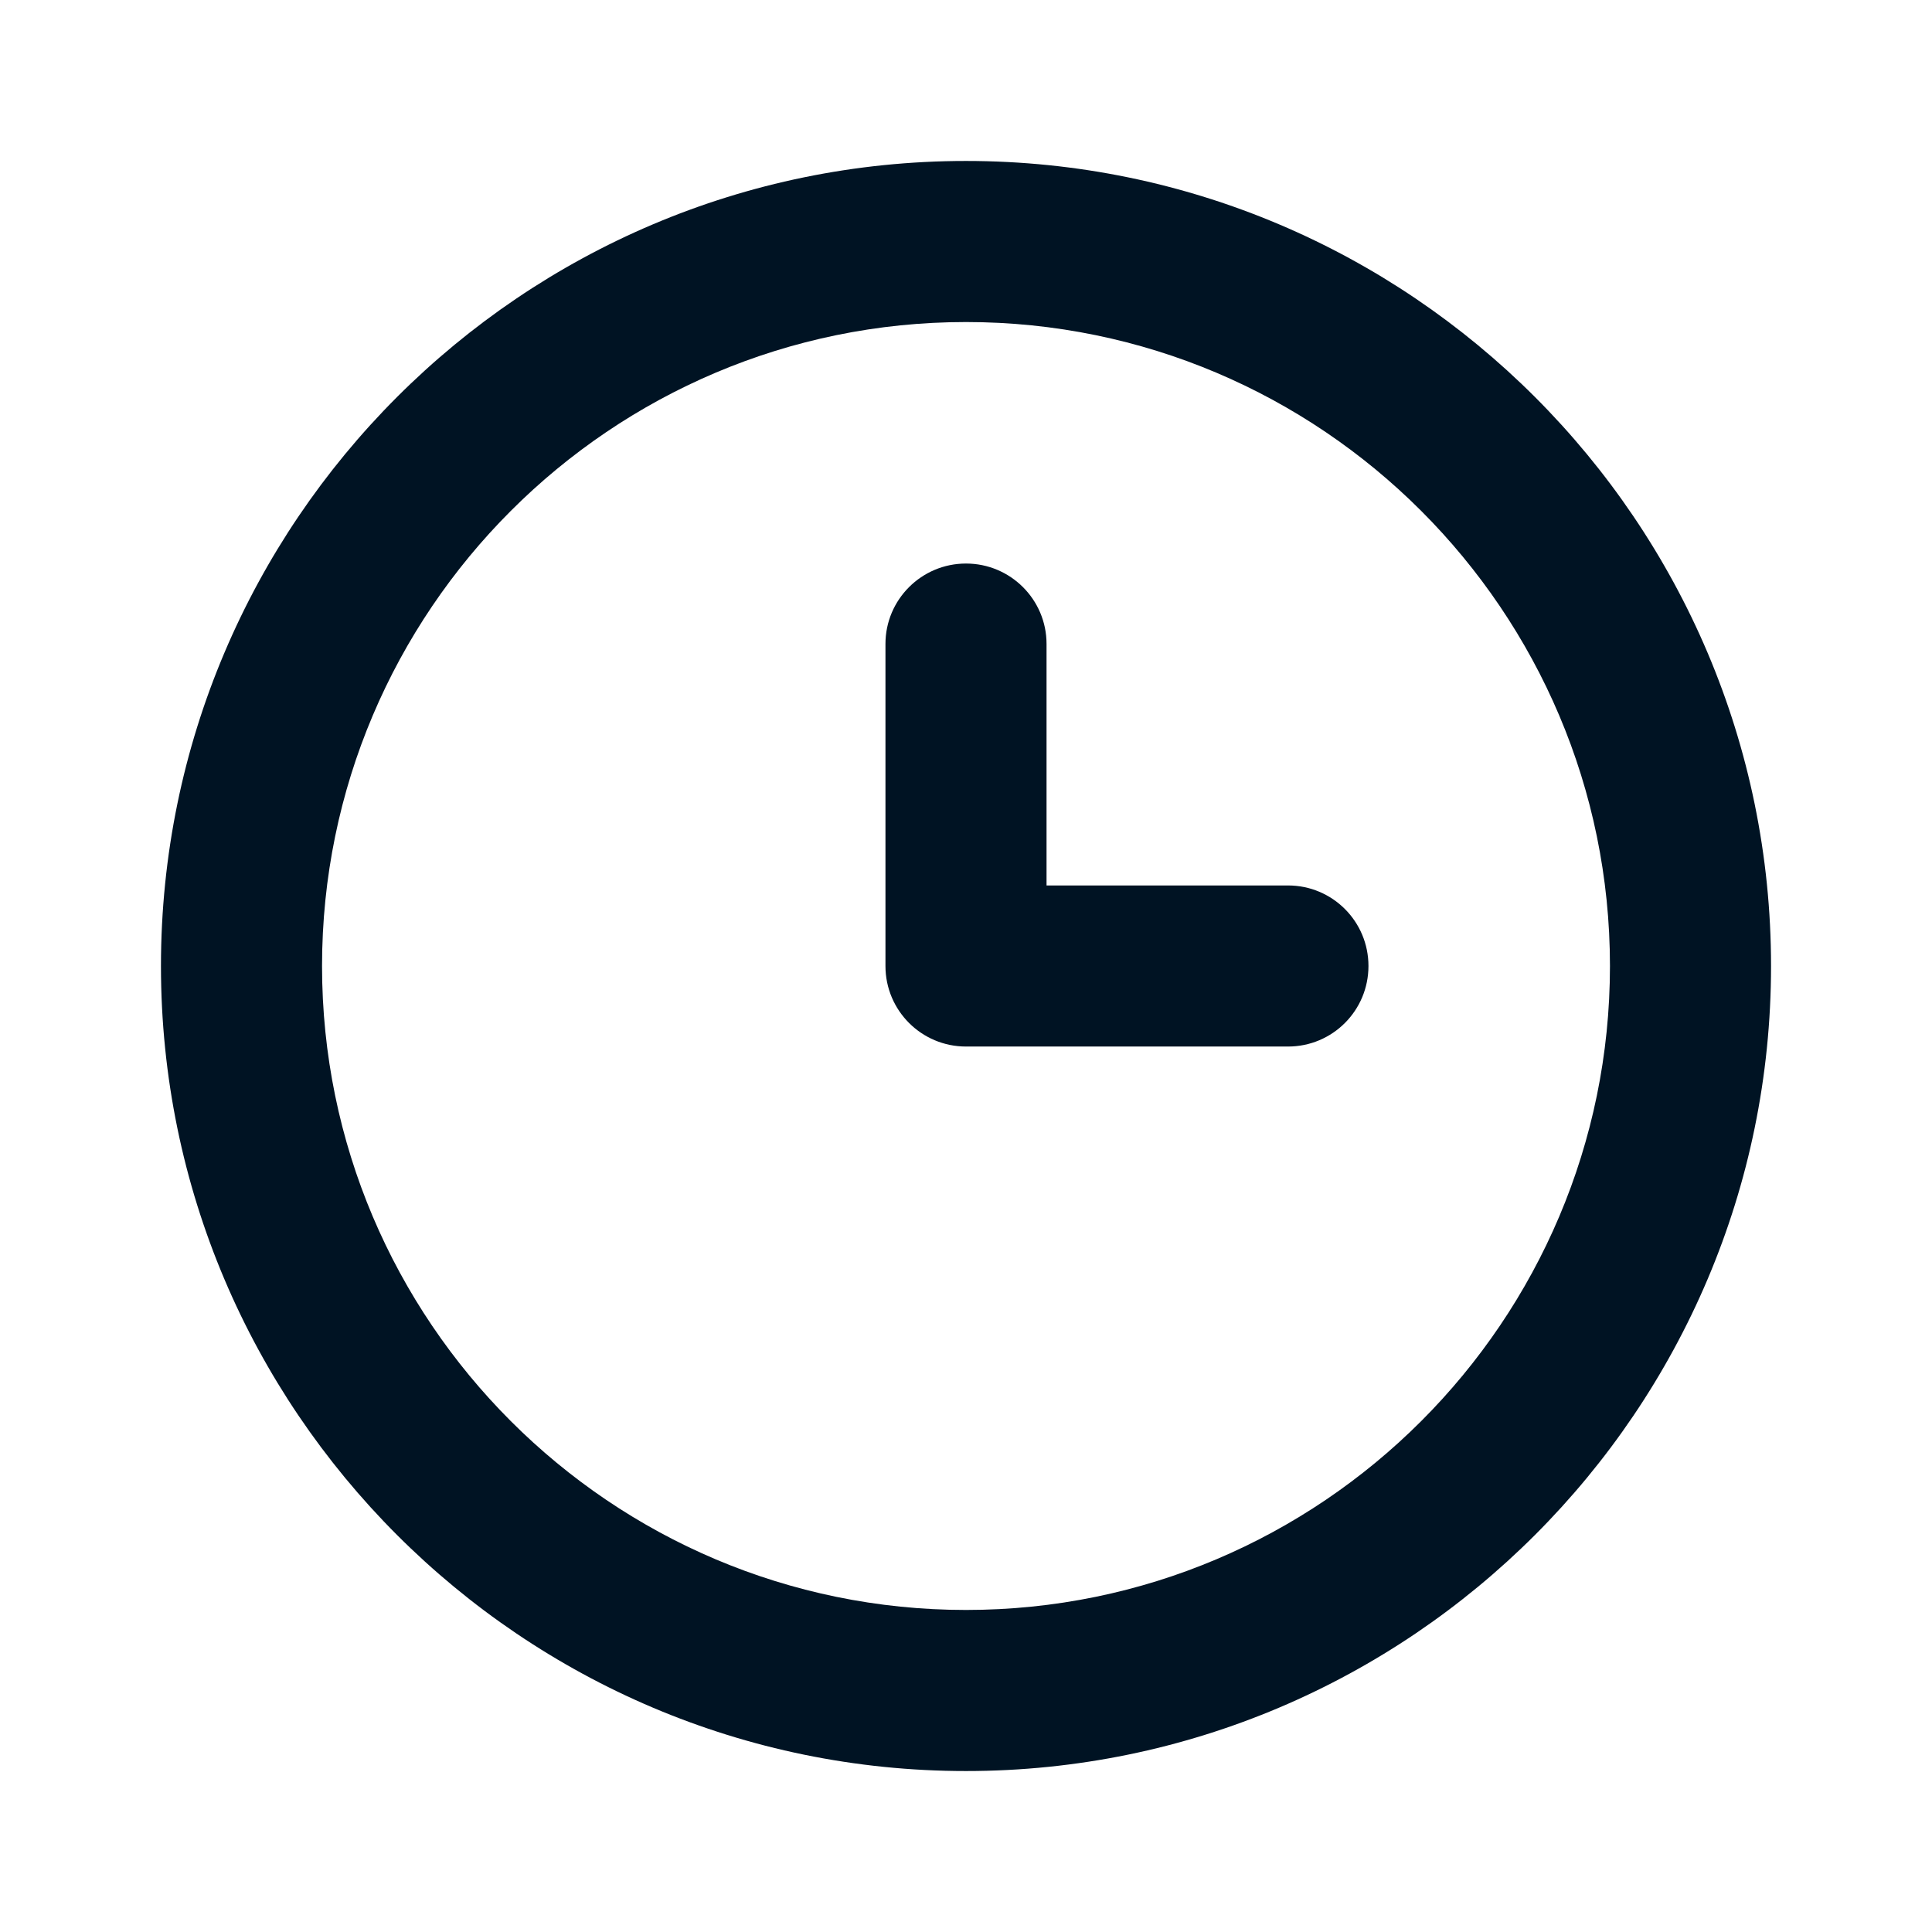
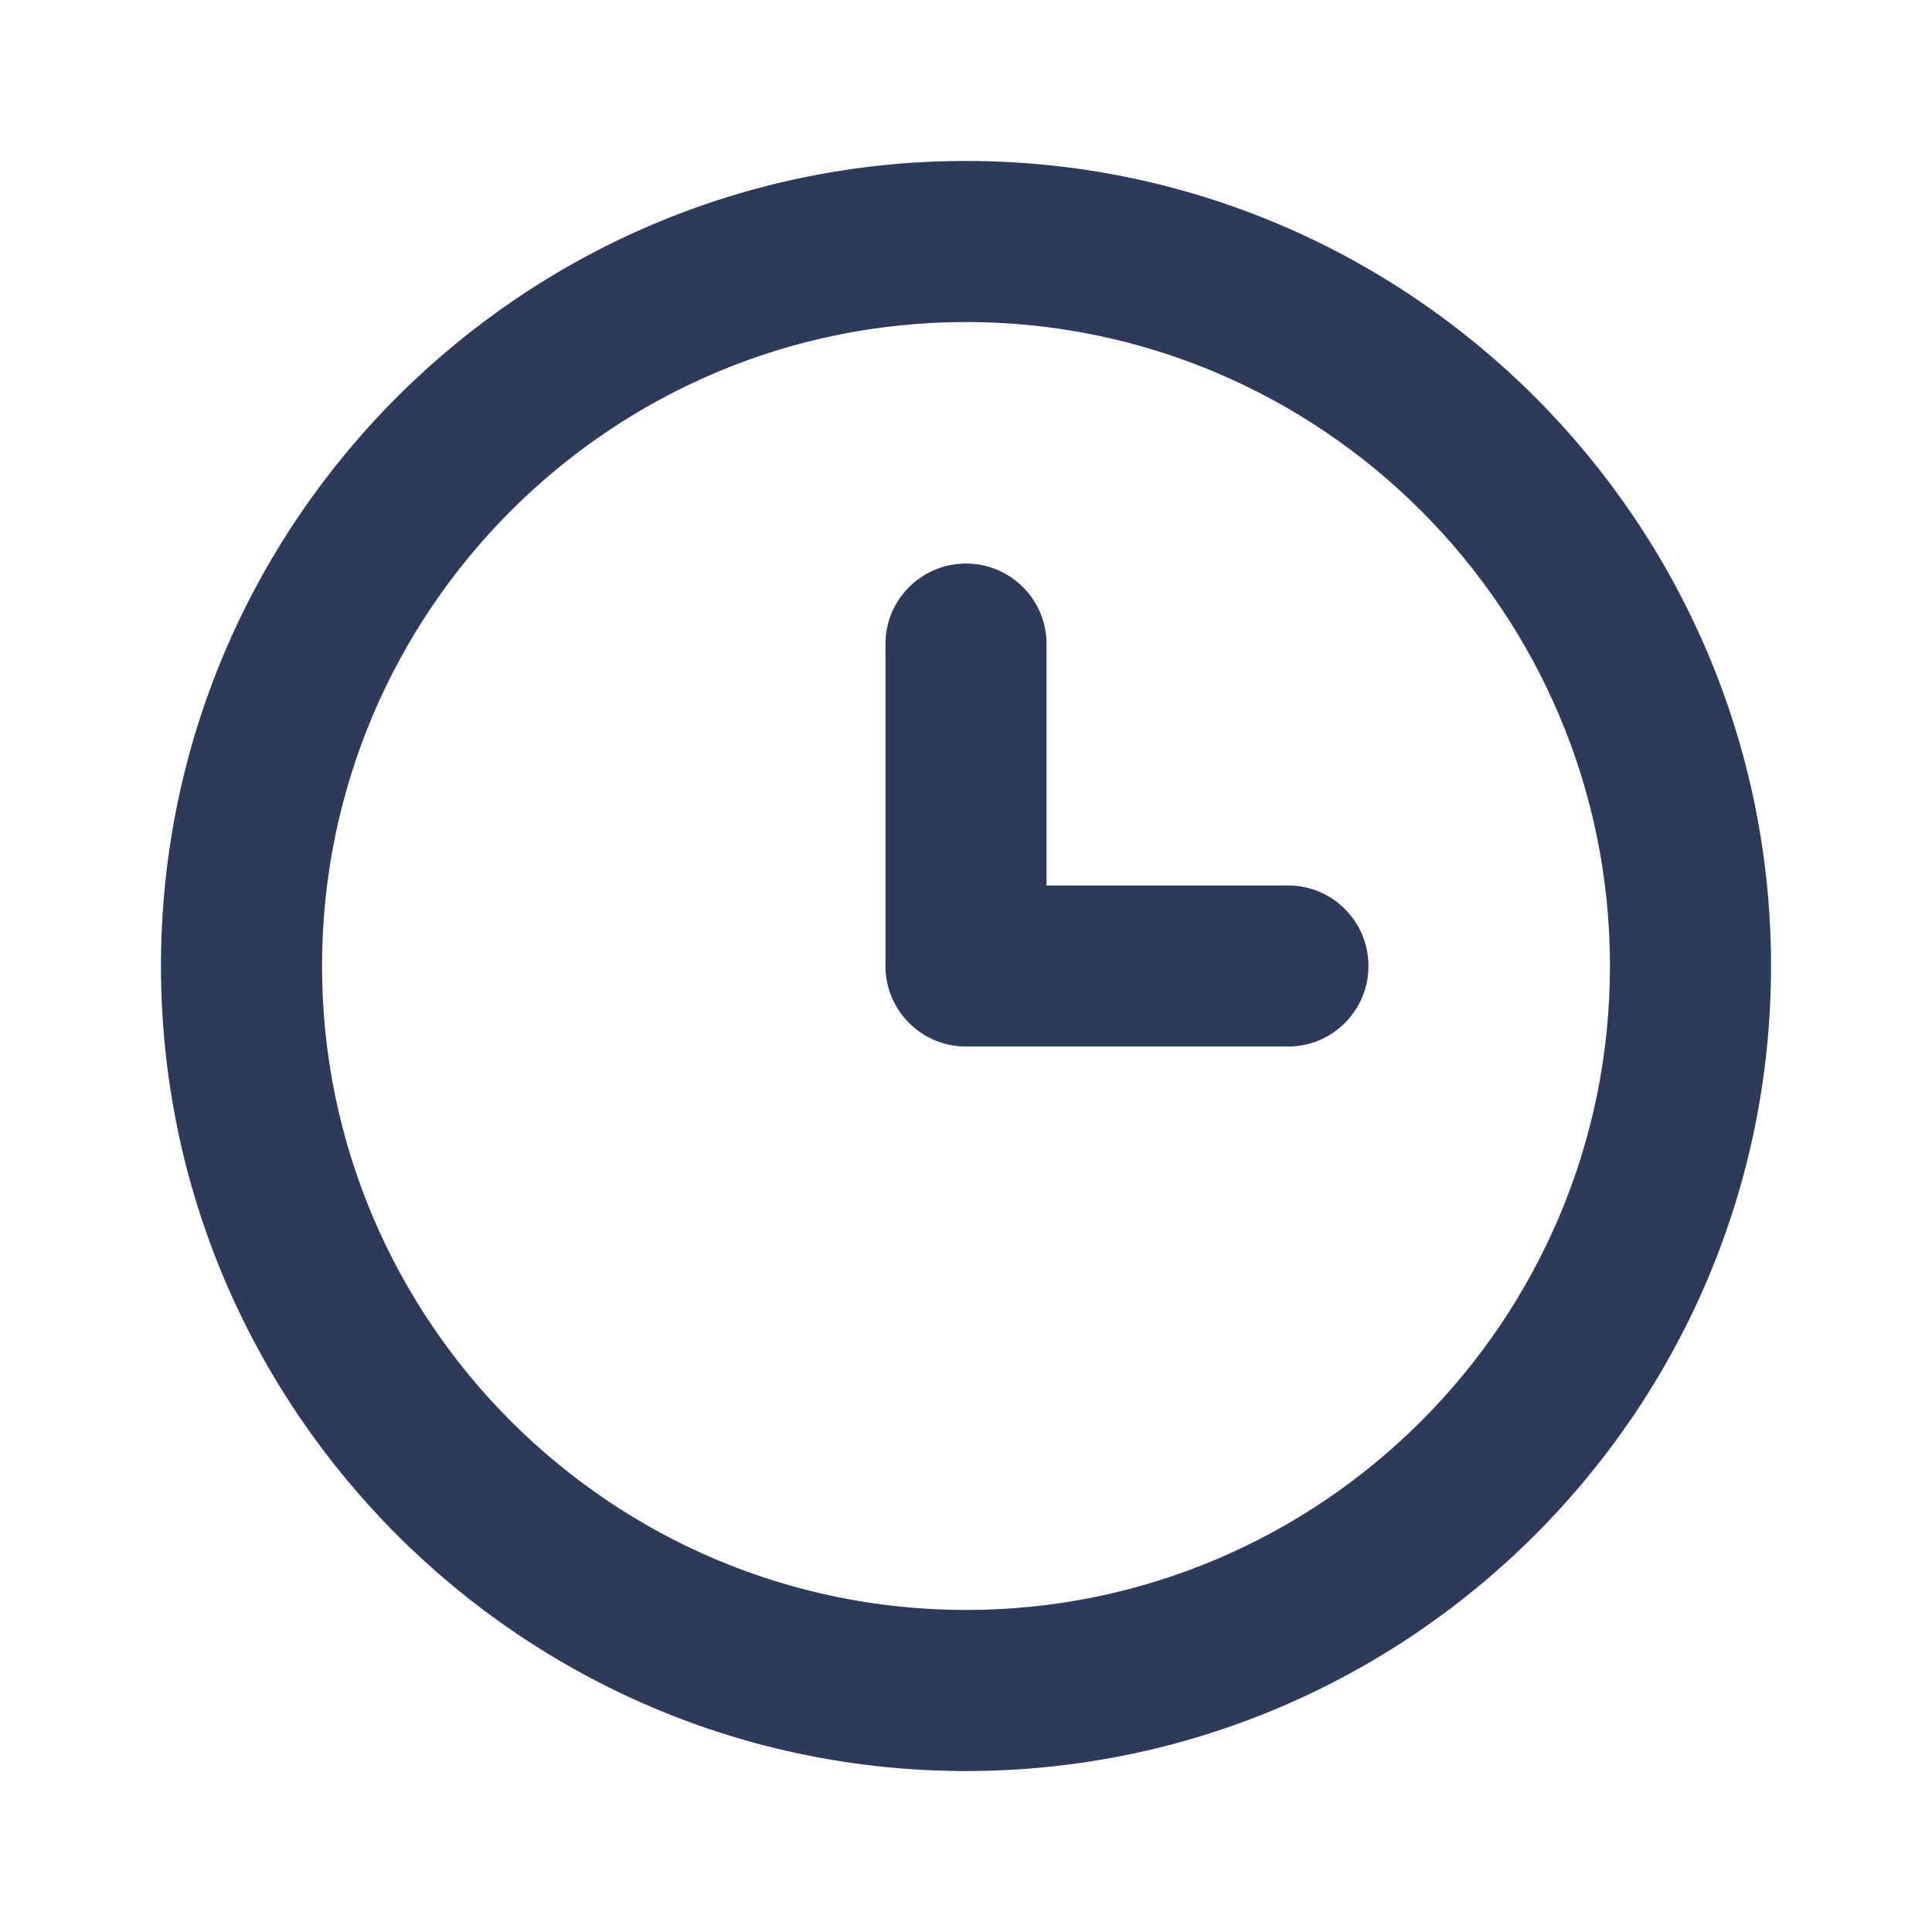
<svg xmlns="http://www.w3.org/2000/svg" width="16" height="16" viewBox="0 0 16 16" fill="none">
  <g id=" clock">
-     <path id="Icon" fill-rule="evenodd" clip-rule="evenodd" d="M10.667 7.333H8.667V5.333C8.667 4.965 8.368 4.667 8 4.667C7.632 4.667 7.333 4.965 7.333 5.333V8C7.333 8.369 7.632 8.667 8 8.667H10.667C11.035 8.667 11.333 8.369 11.333 8C11.333 7.631 11.035 7.333 10.667 7.333ZM8 13.333C5.059 13.333 2.667 10.941 2.667 8C2.667 5.059 5.059 2.667 8 2.667C10.941 2.667 13.333 5.059 13.333 8C13.333 10.941 10.941 13.333 8 13.333ZM8 1.333C4.324 1.333 1.333 4.324 1.333 8C1.333 11.676 4.324 14.667 8 14.667C11.676 14.667 14.667 11.676 14.667 8C14.667 4.324 11.676 1.333 8 1.333Z" fill="#001323" />
+     <path id="Icon" fill-rule="evenodd" clip-rule="evenodd" d="M10.667 7.333H8.667V5.333C8.667 4.965 8.368 4.667 8 4.667C7.632 4.667 7.333 4.965 7.333 5.333V8C7.333 8.369 7.632 8.667 8 8.667H10.667C11.035 8.667 11.333 8.369 11.333 8C11.333 7.631 11.035 7.333 10.667 7.333ZM8 13.333C5.059 13.333 2.667 10.941 2.667 8C2.667 5.059 5.059 2.667 8 2.667C10.941 2.667 13.333 5.059 13.333 8C13.333 10.941 10.941 13.333 8 13.333ZM8 1.333C4.324 1.333 1.333 4.324 1.333 8C1.333 11.676 4.324 14.667 8 14.667C11.676 14.667 14.667 11.676 14.667 8C14.667 4.324 11.676 1.333 8 1.333Z" fill="#2E3A59" />
  </g>
</svg>
